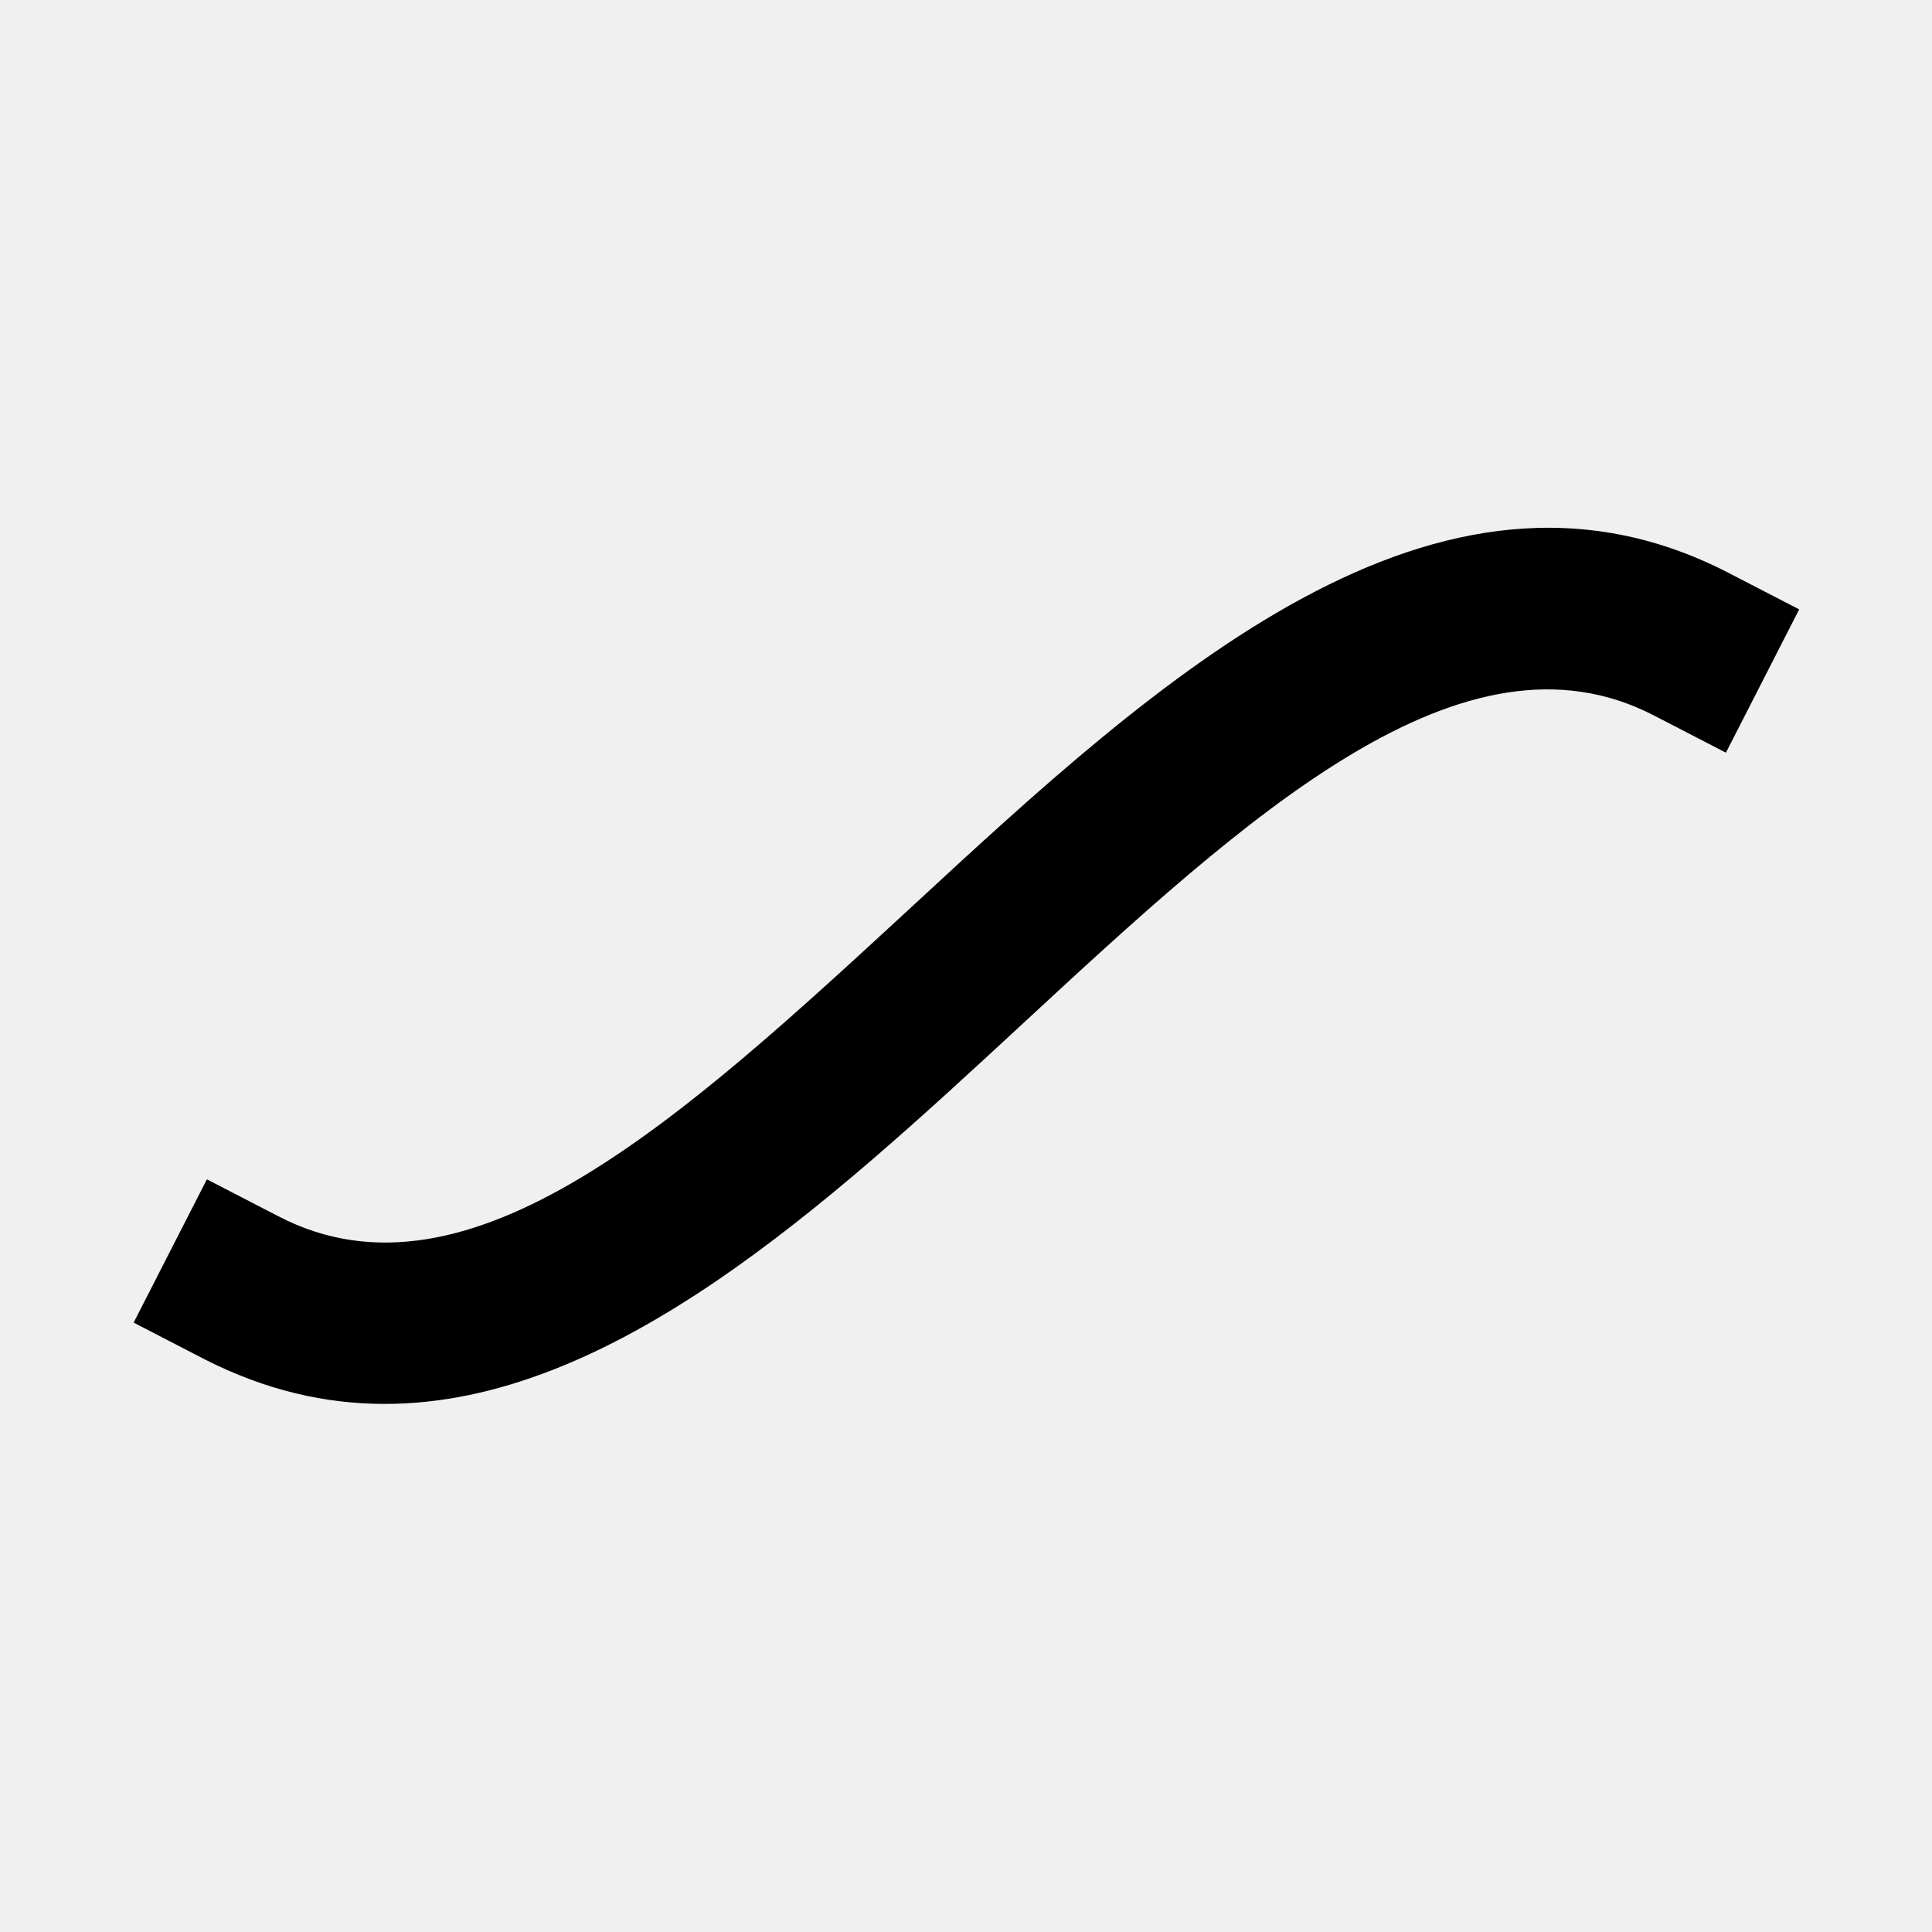
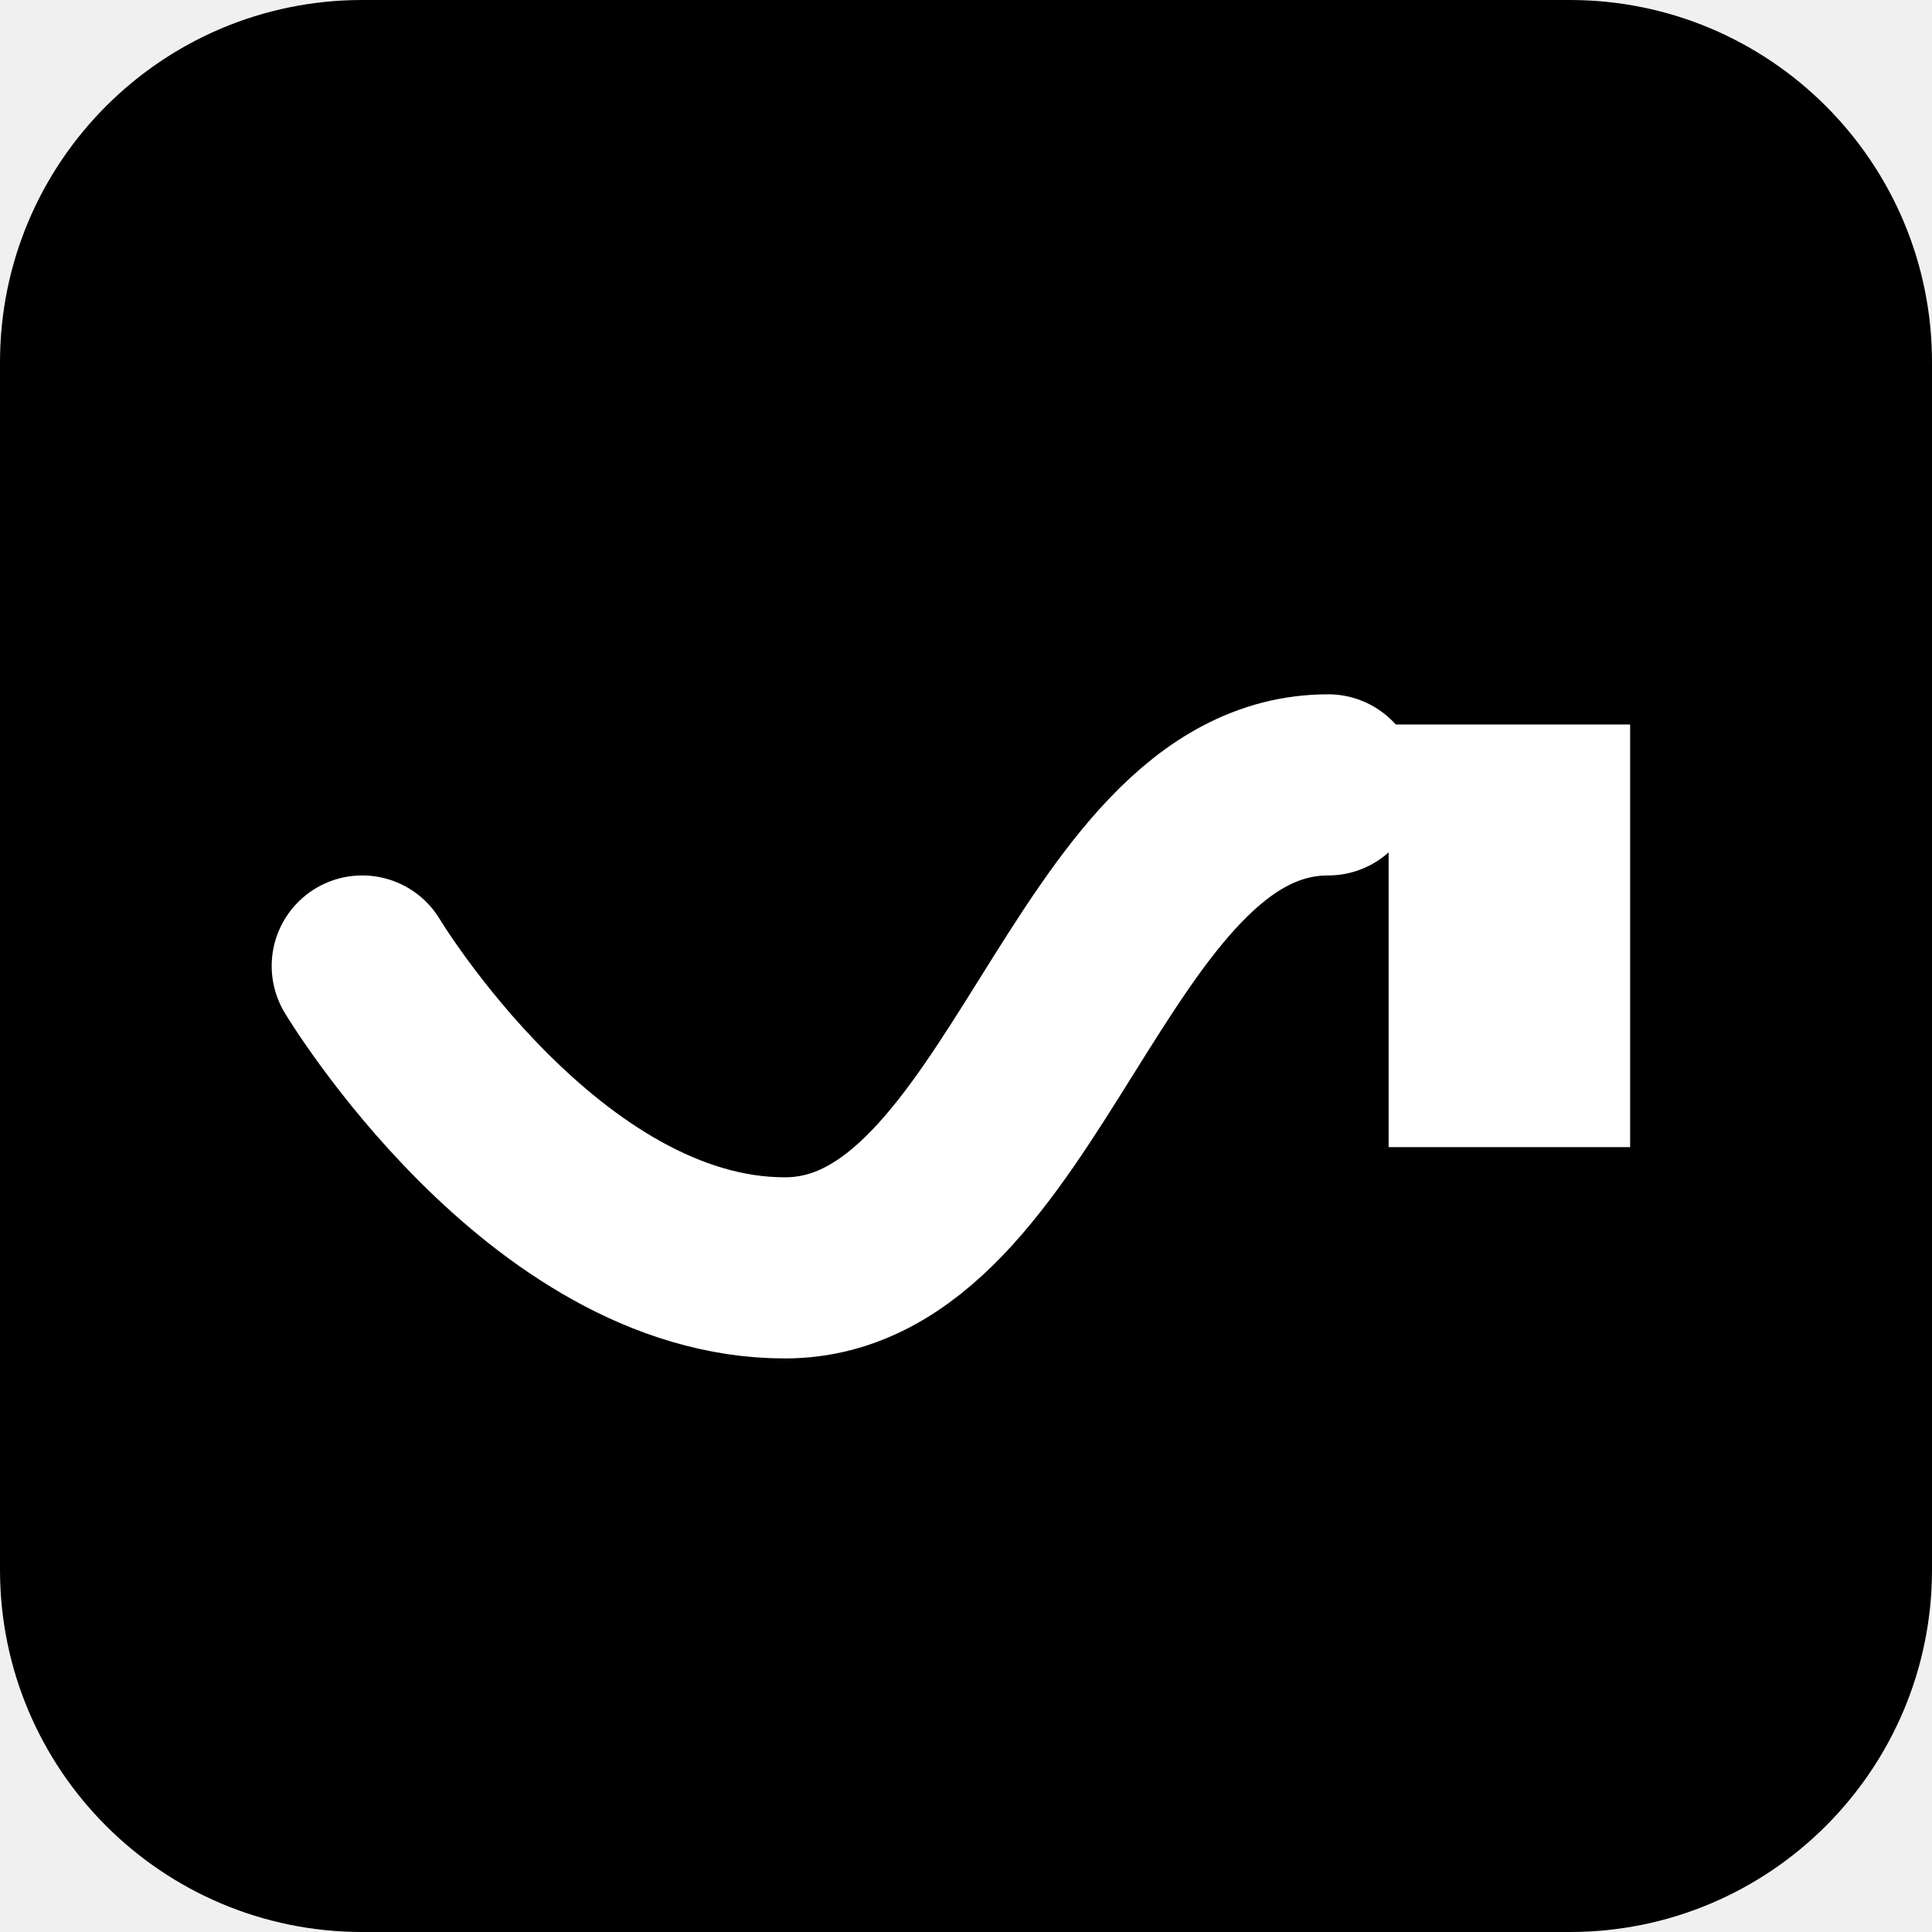
- <svg xmlns="http://www.w3.org/2000/svg" width="24" height="24" fill="currentColor" viewBox="0 0 24 24">
-   <path d="m11.32,11.27c-2.82,2.6-5.49,5.07-7.86,3.84l-.89-.46-.91,1.78.89.46c.75.38,1.49.55,2.23.55,2.81,0,5.49-2.47,7.91-4.71,2.82-2.61,5.49-5.07,7.86-3.84l.89.46.91-1.78-.89-.46c-3.62-1.86-7.08,1.33-10.14,4.16Z" />
+ <svg xmlns="http://www.w3.org/2000/svg" width="32" height="32" viewBox="0 0 32 32" fill="none">
+   <rect width="32" height="32" rx="6" fill="#000000" />
+   <path d="M6 16C6 16 9 21 13 21C17 21 18 13 22 13" stroke="#FFFFFF" stroke-width="3" stroke-linecap="round" stroke-linejoin="round" />
+   <rect x="23" y="12" width="4" height="7" fill="#FFFFFF" />
</svg>
